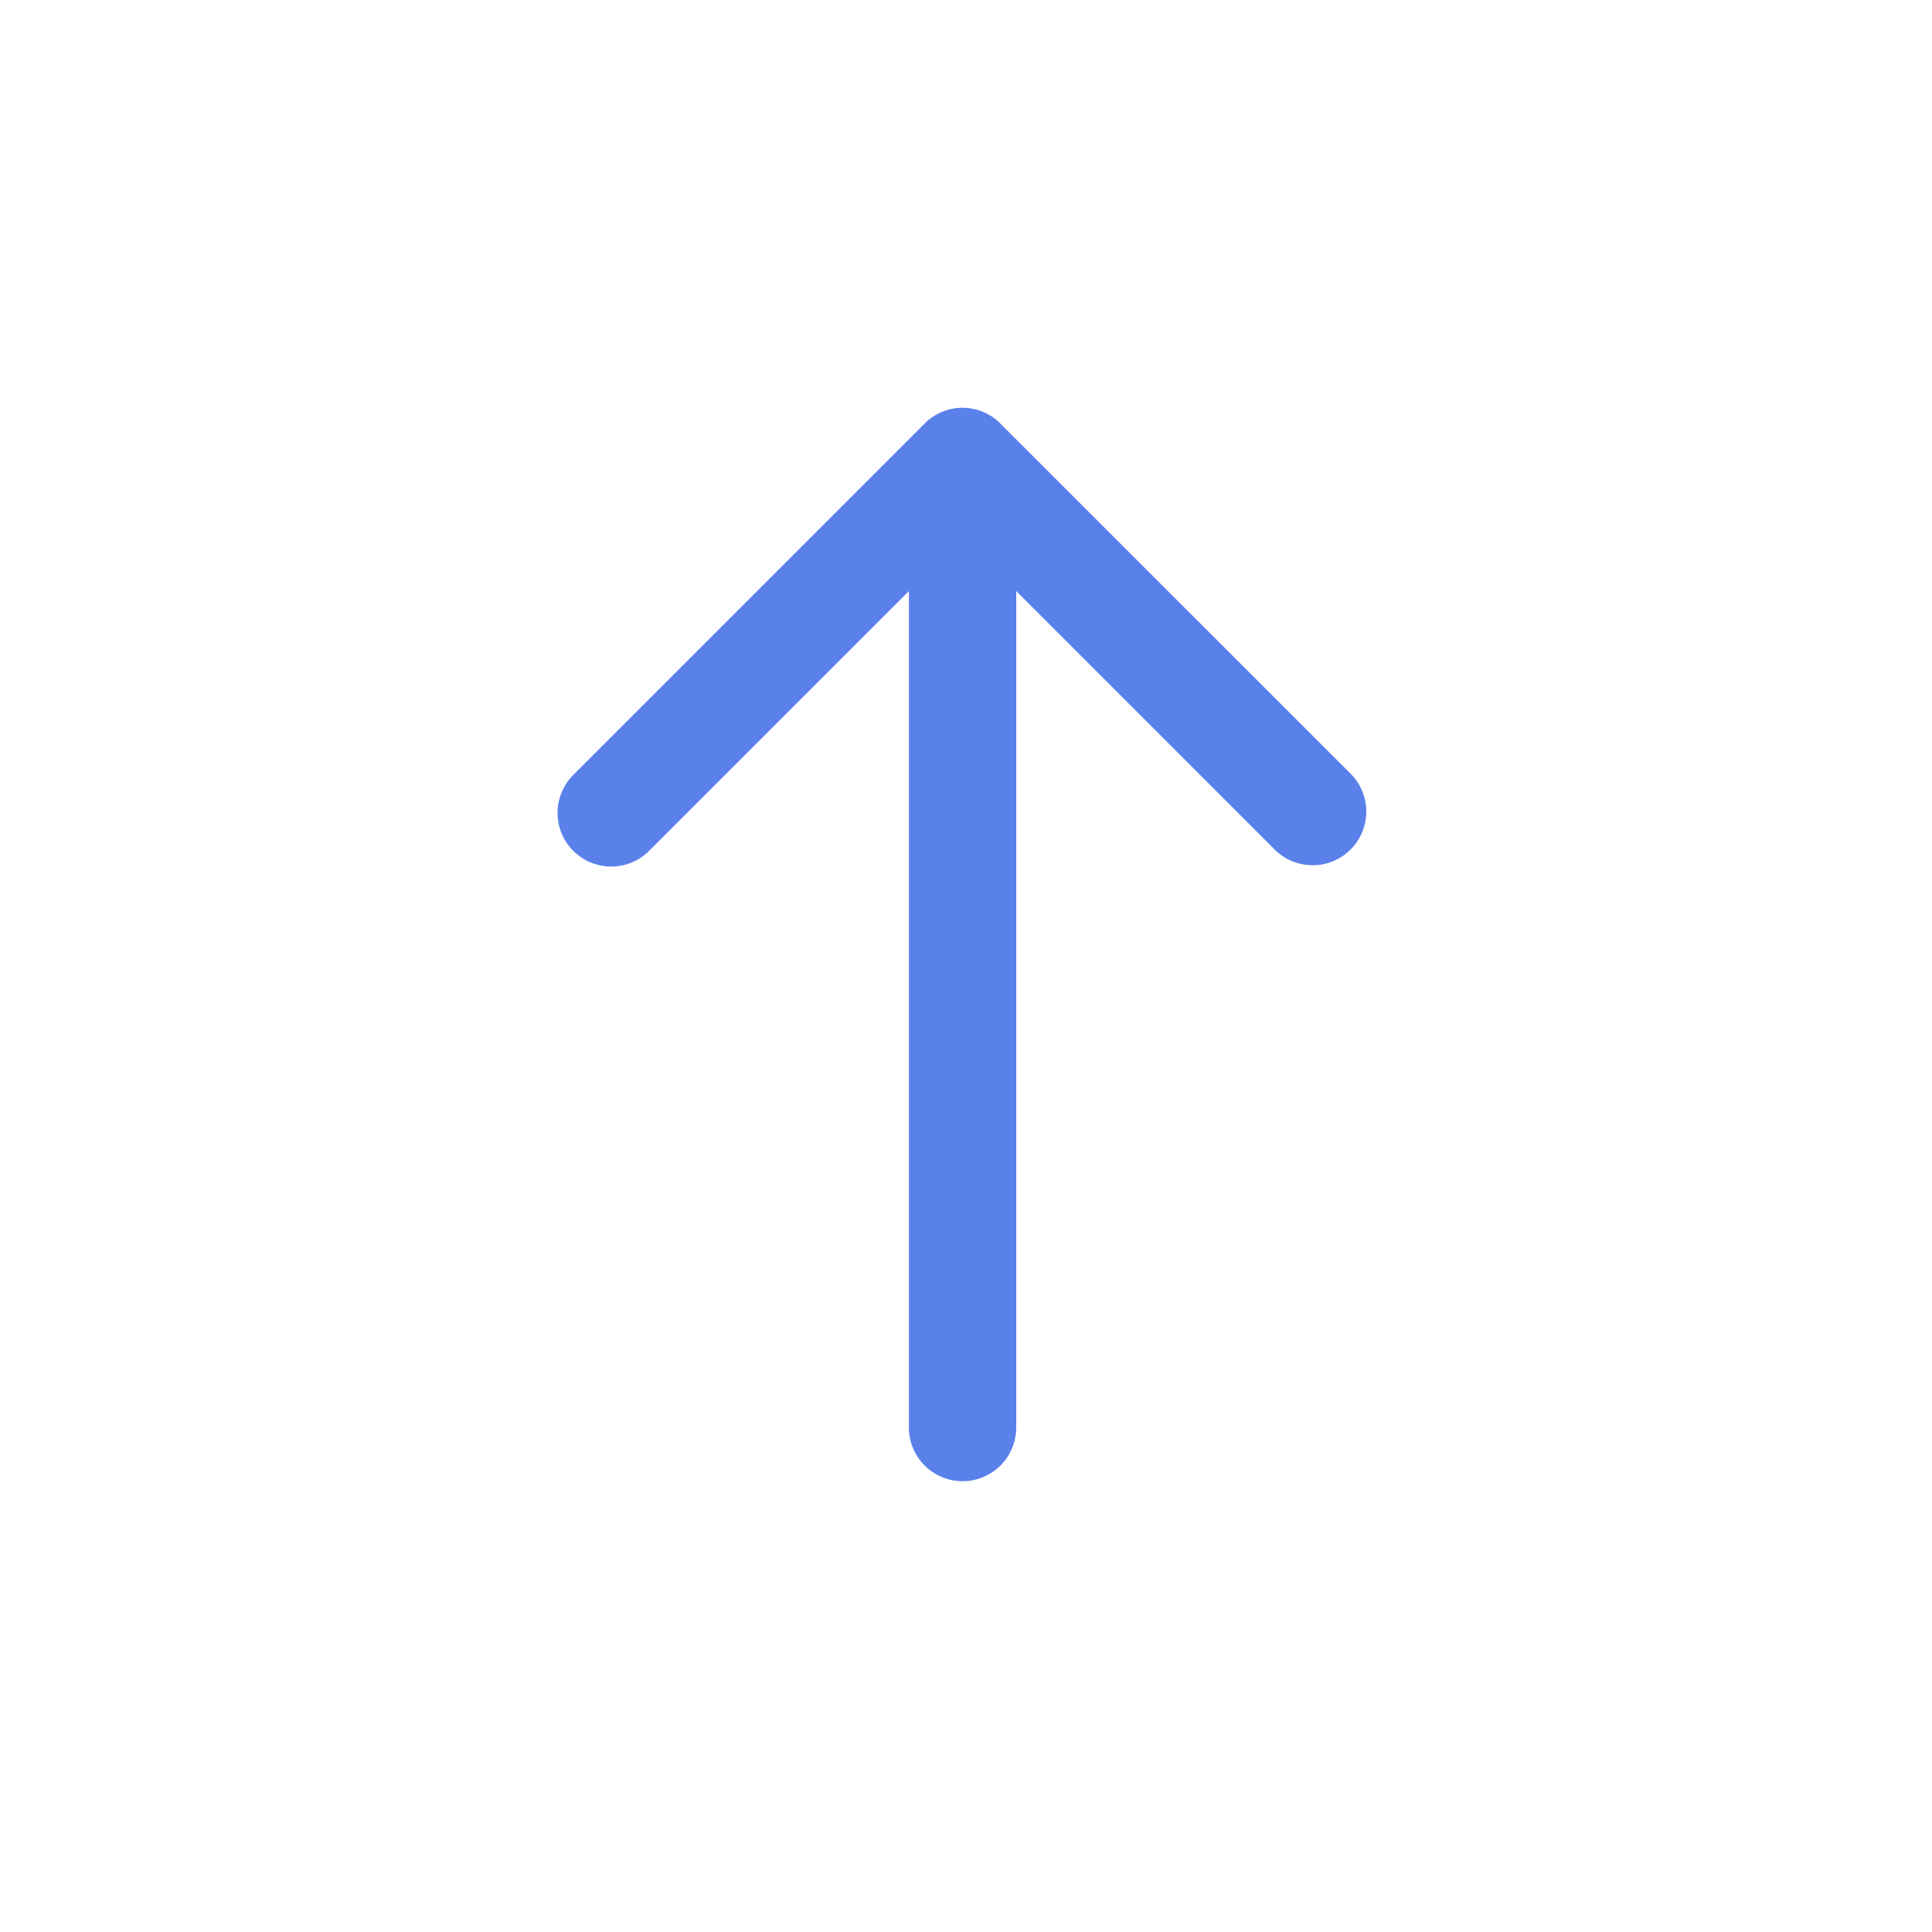
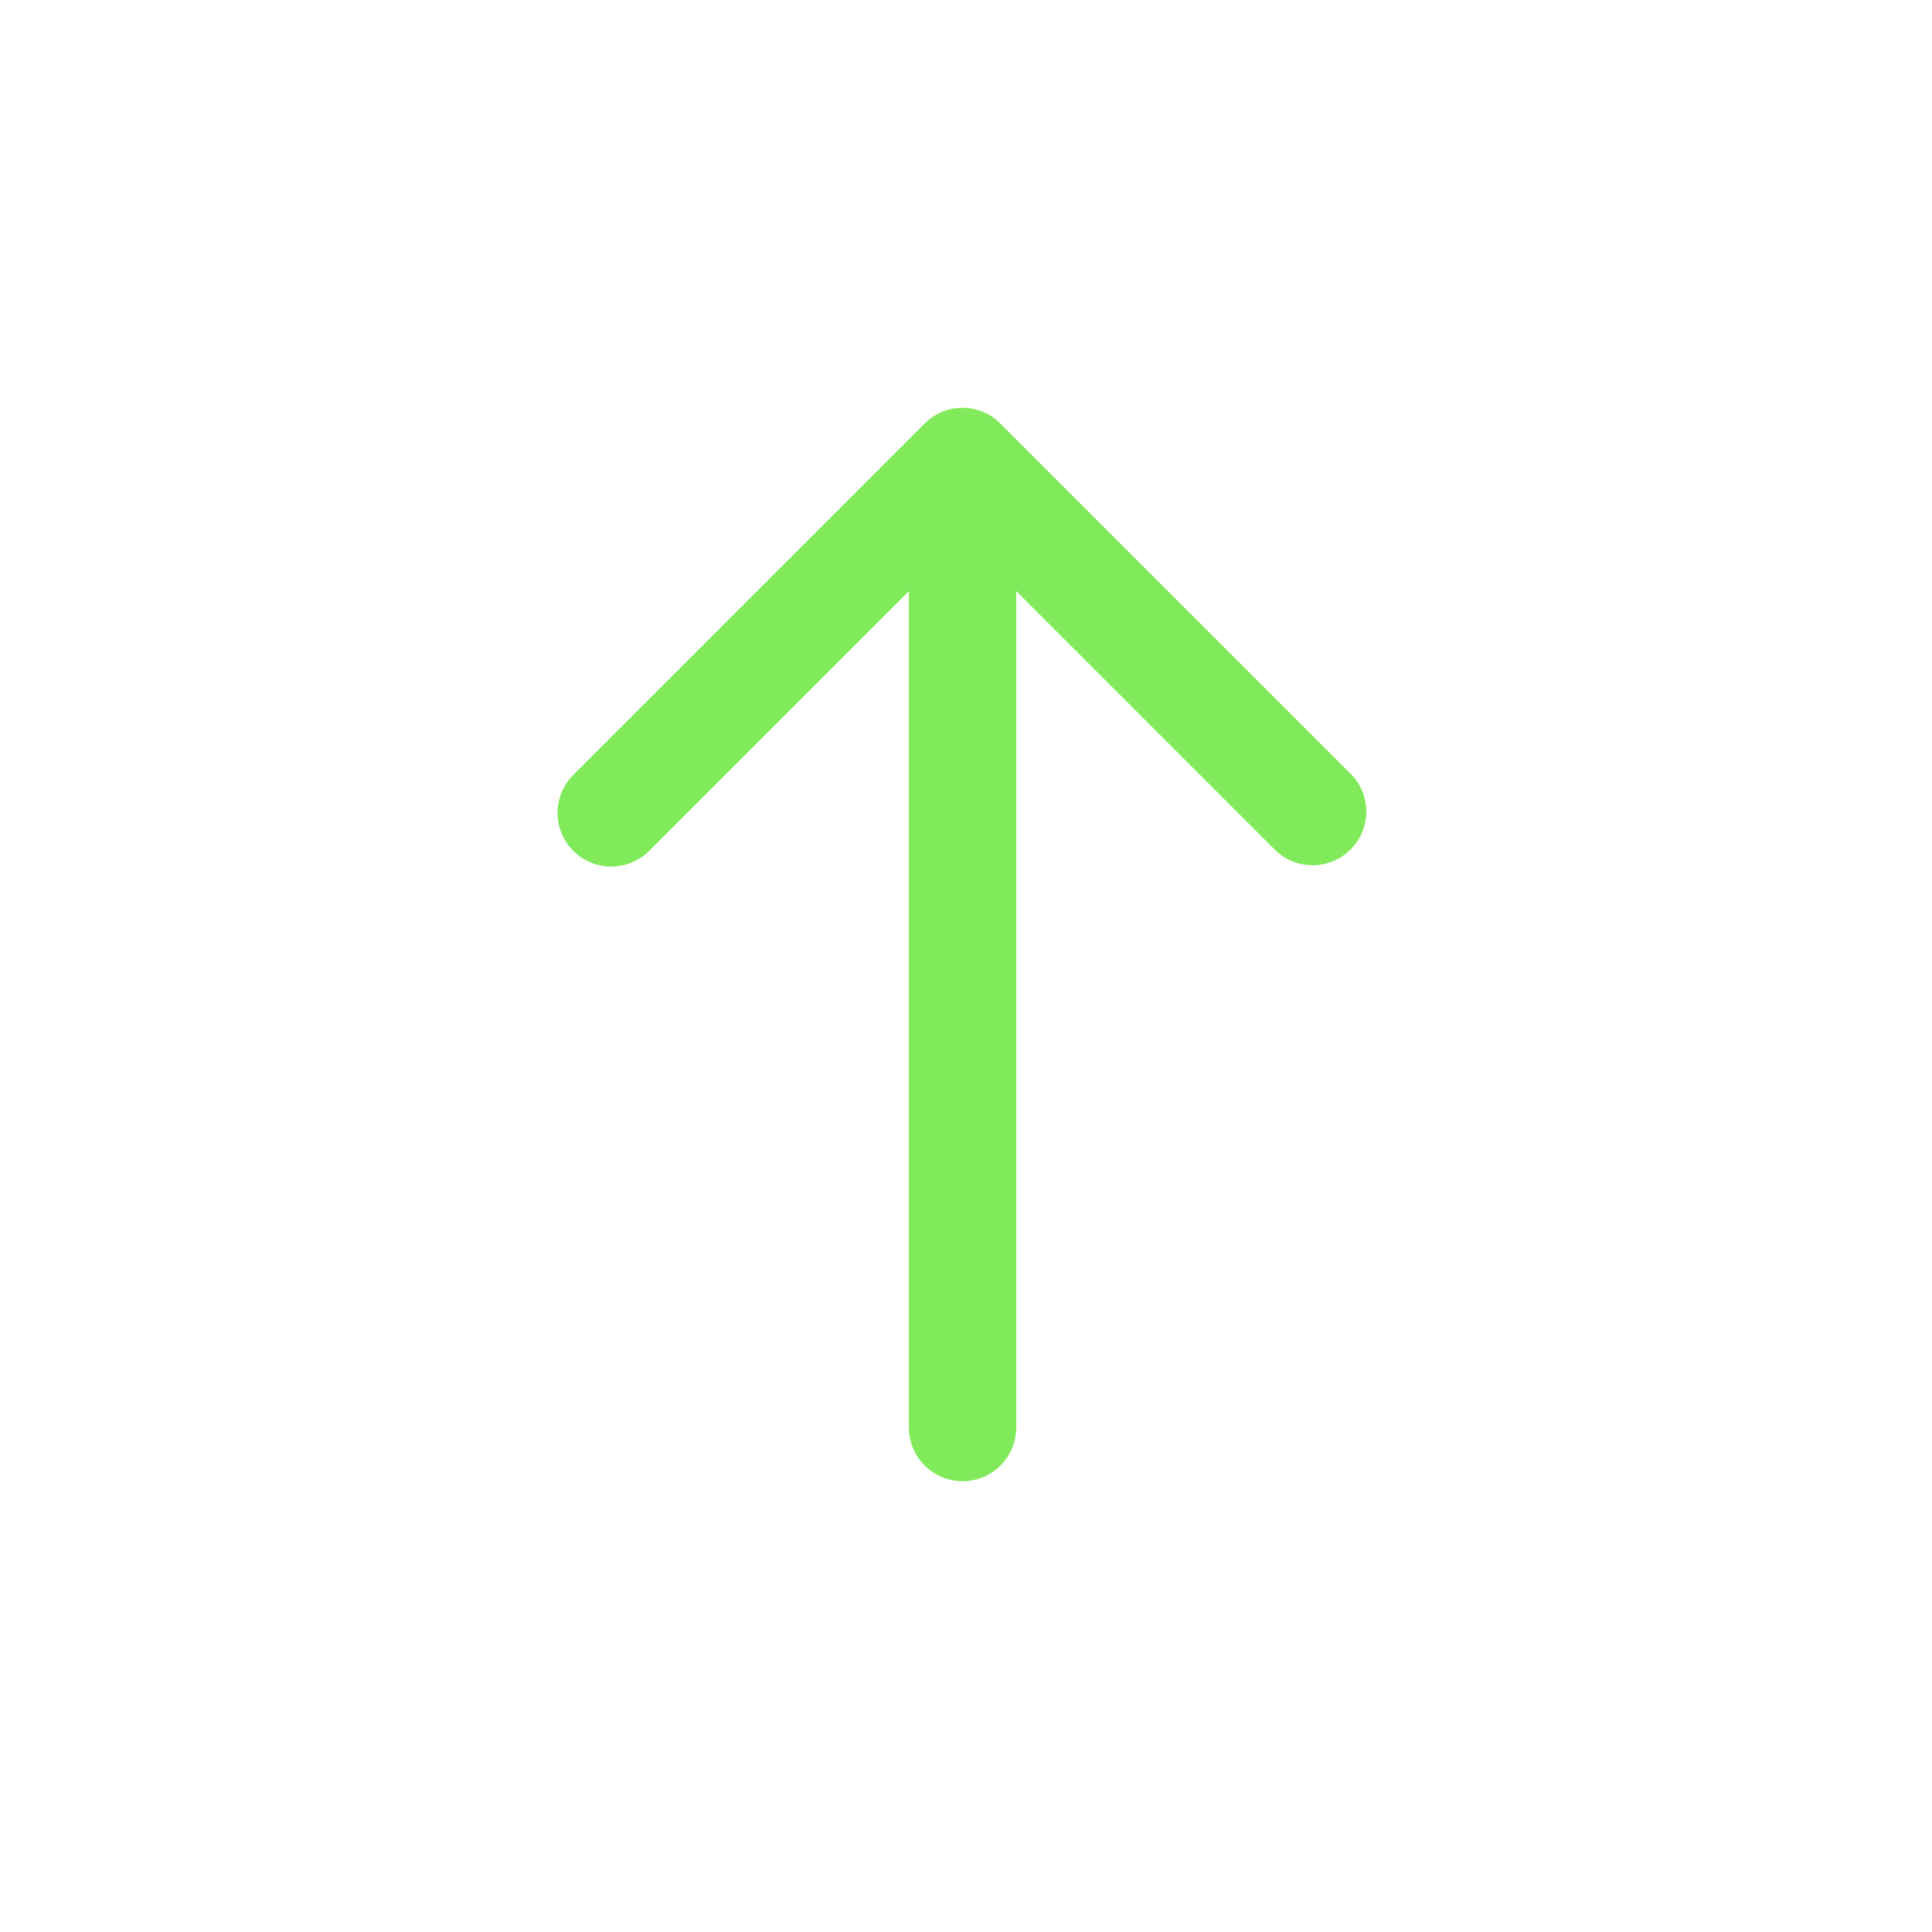
<svg xmlns="http://www.w3.org/2000/svg" width="18" height="18" viewBox="0 0 18 18">
  <g fill="none" fill-rule="evenodd">
    <path fill="#000" fill-opacity="0" d="M18 0v18H0V0z" />
-     <path fill="#5a81ea" d="M8.468 5.507L6.054 7.921a.5.5 0 1 1-.707-.707l3.256-3.256a.503.503 0 0 1 .023-.023l.02-.02.001.001a.498.498 0 0 1 .687.044l3.255 3.254a.5.5 0 0 1-.707.707L9.468 5.507V13.3a.5.5 0 0 1-1 0V5.507z" />
+     <path fill="#81ea5a" d="M8.468 5.507L6.054 7.921a.5.5 0 1 1-.707-.707l3.256-3.256a.503.503 0 0 1 .023-.023l.02-.02.001.001a.498.498 0 0 1 .687.044l3.255 3.254a.5.5 0 0 1-.707.707L9.468 5.507V13.3a.5.5 0 0 1-1 0V5.507z" />
  </g>
</svg>
